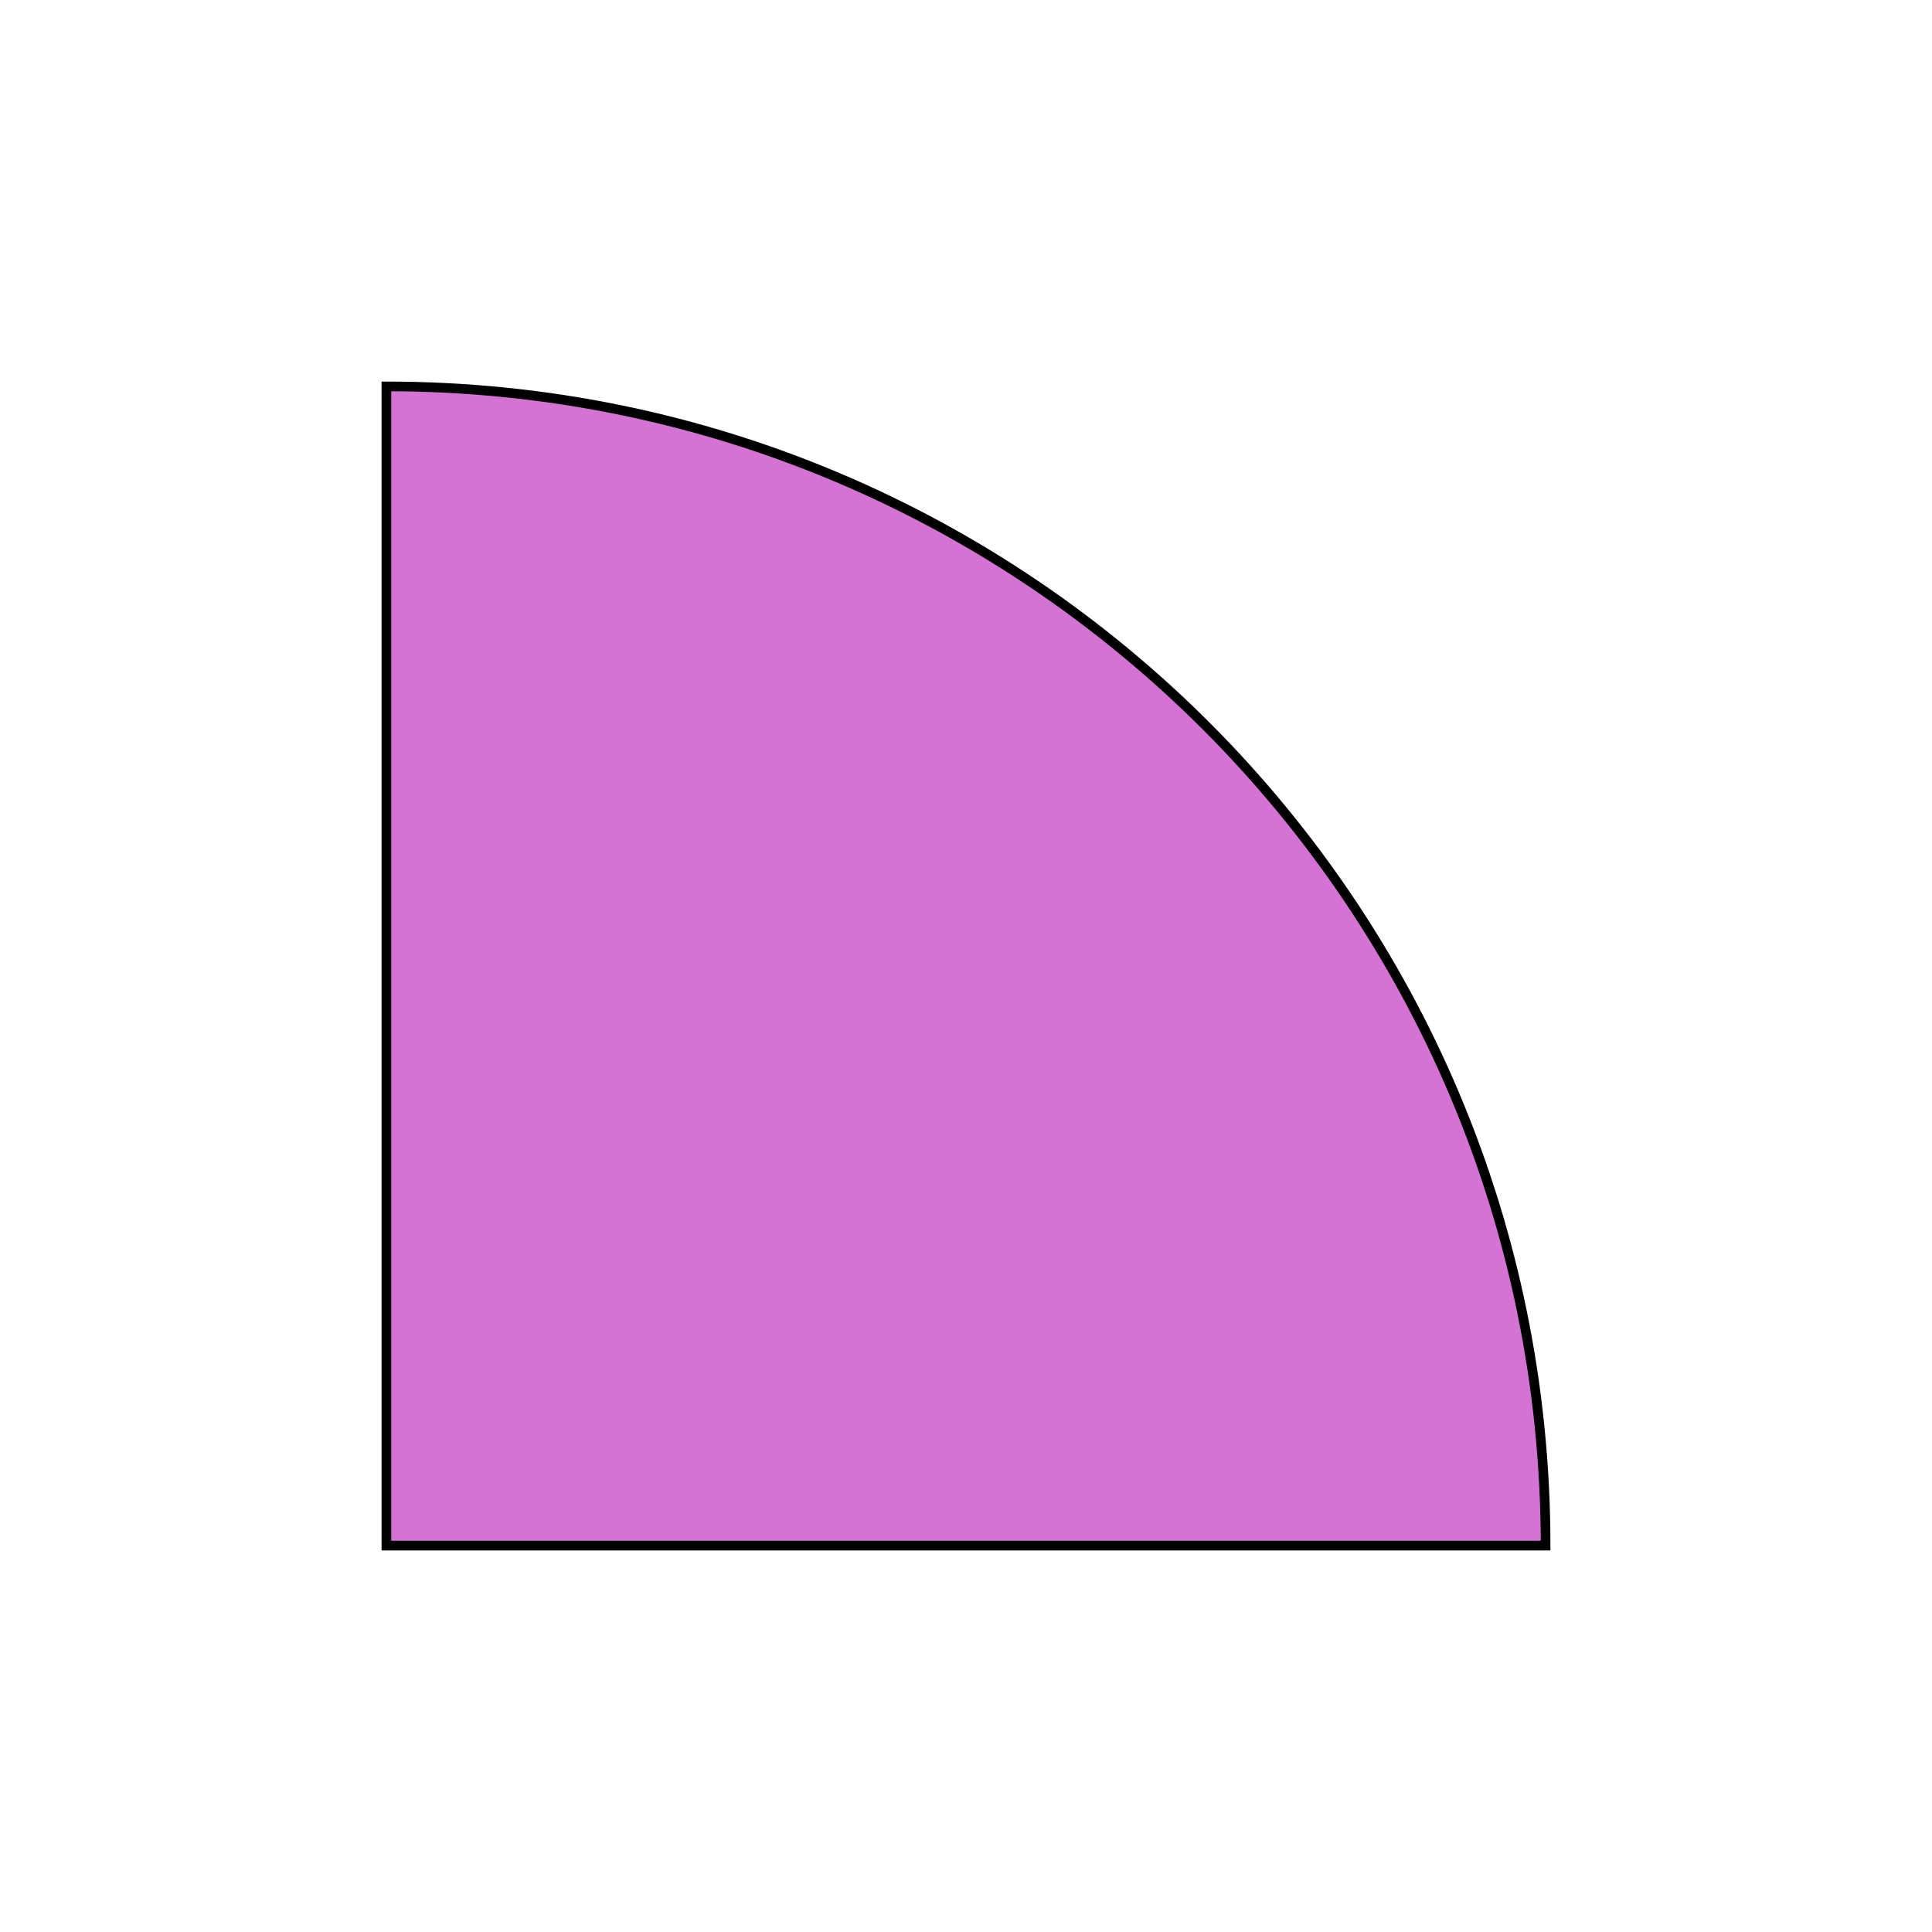
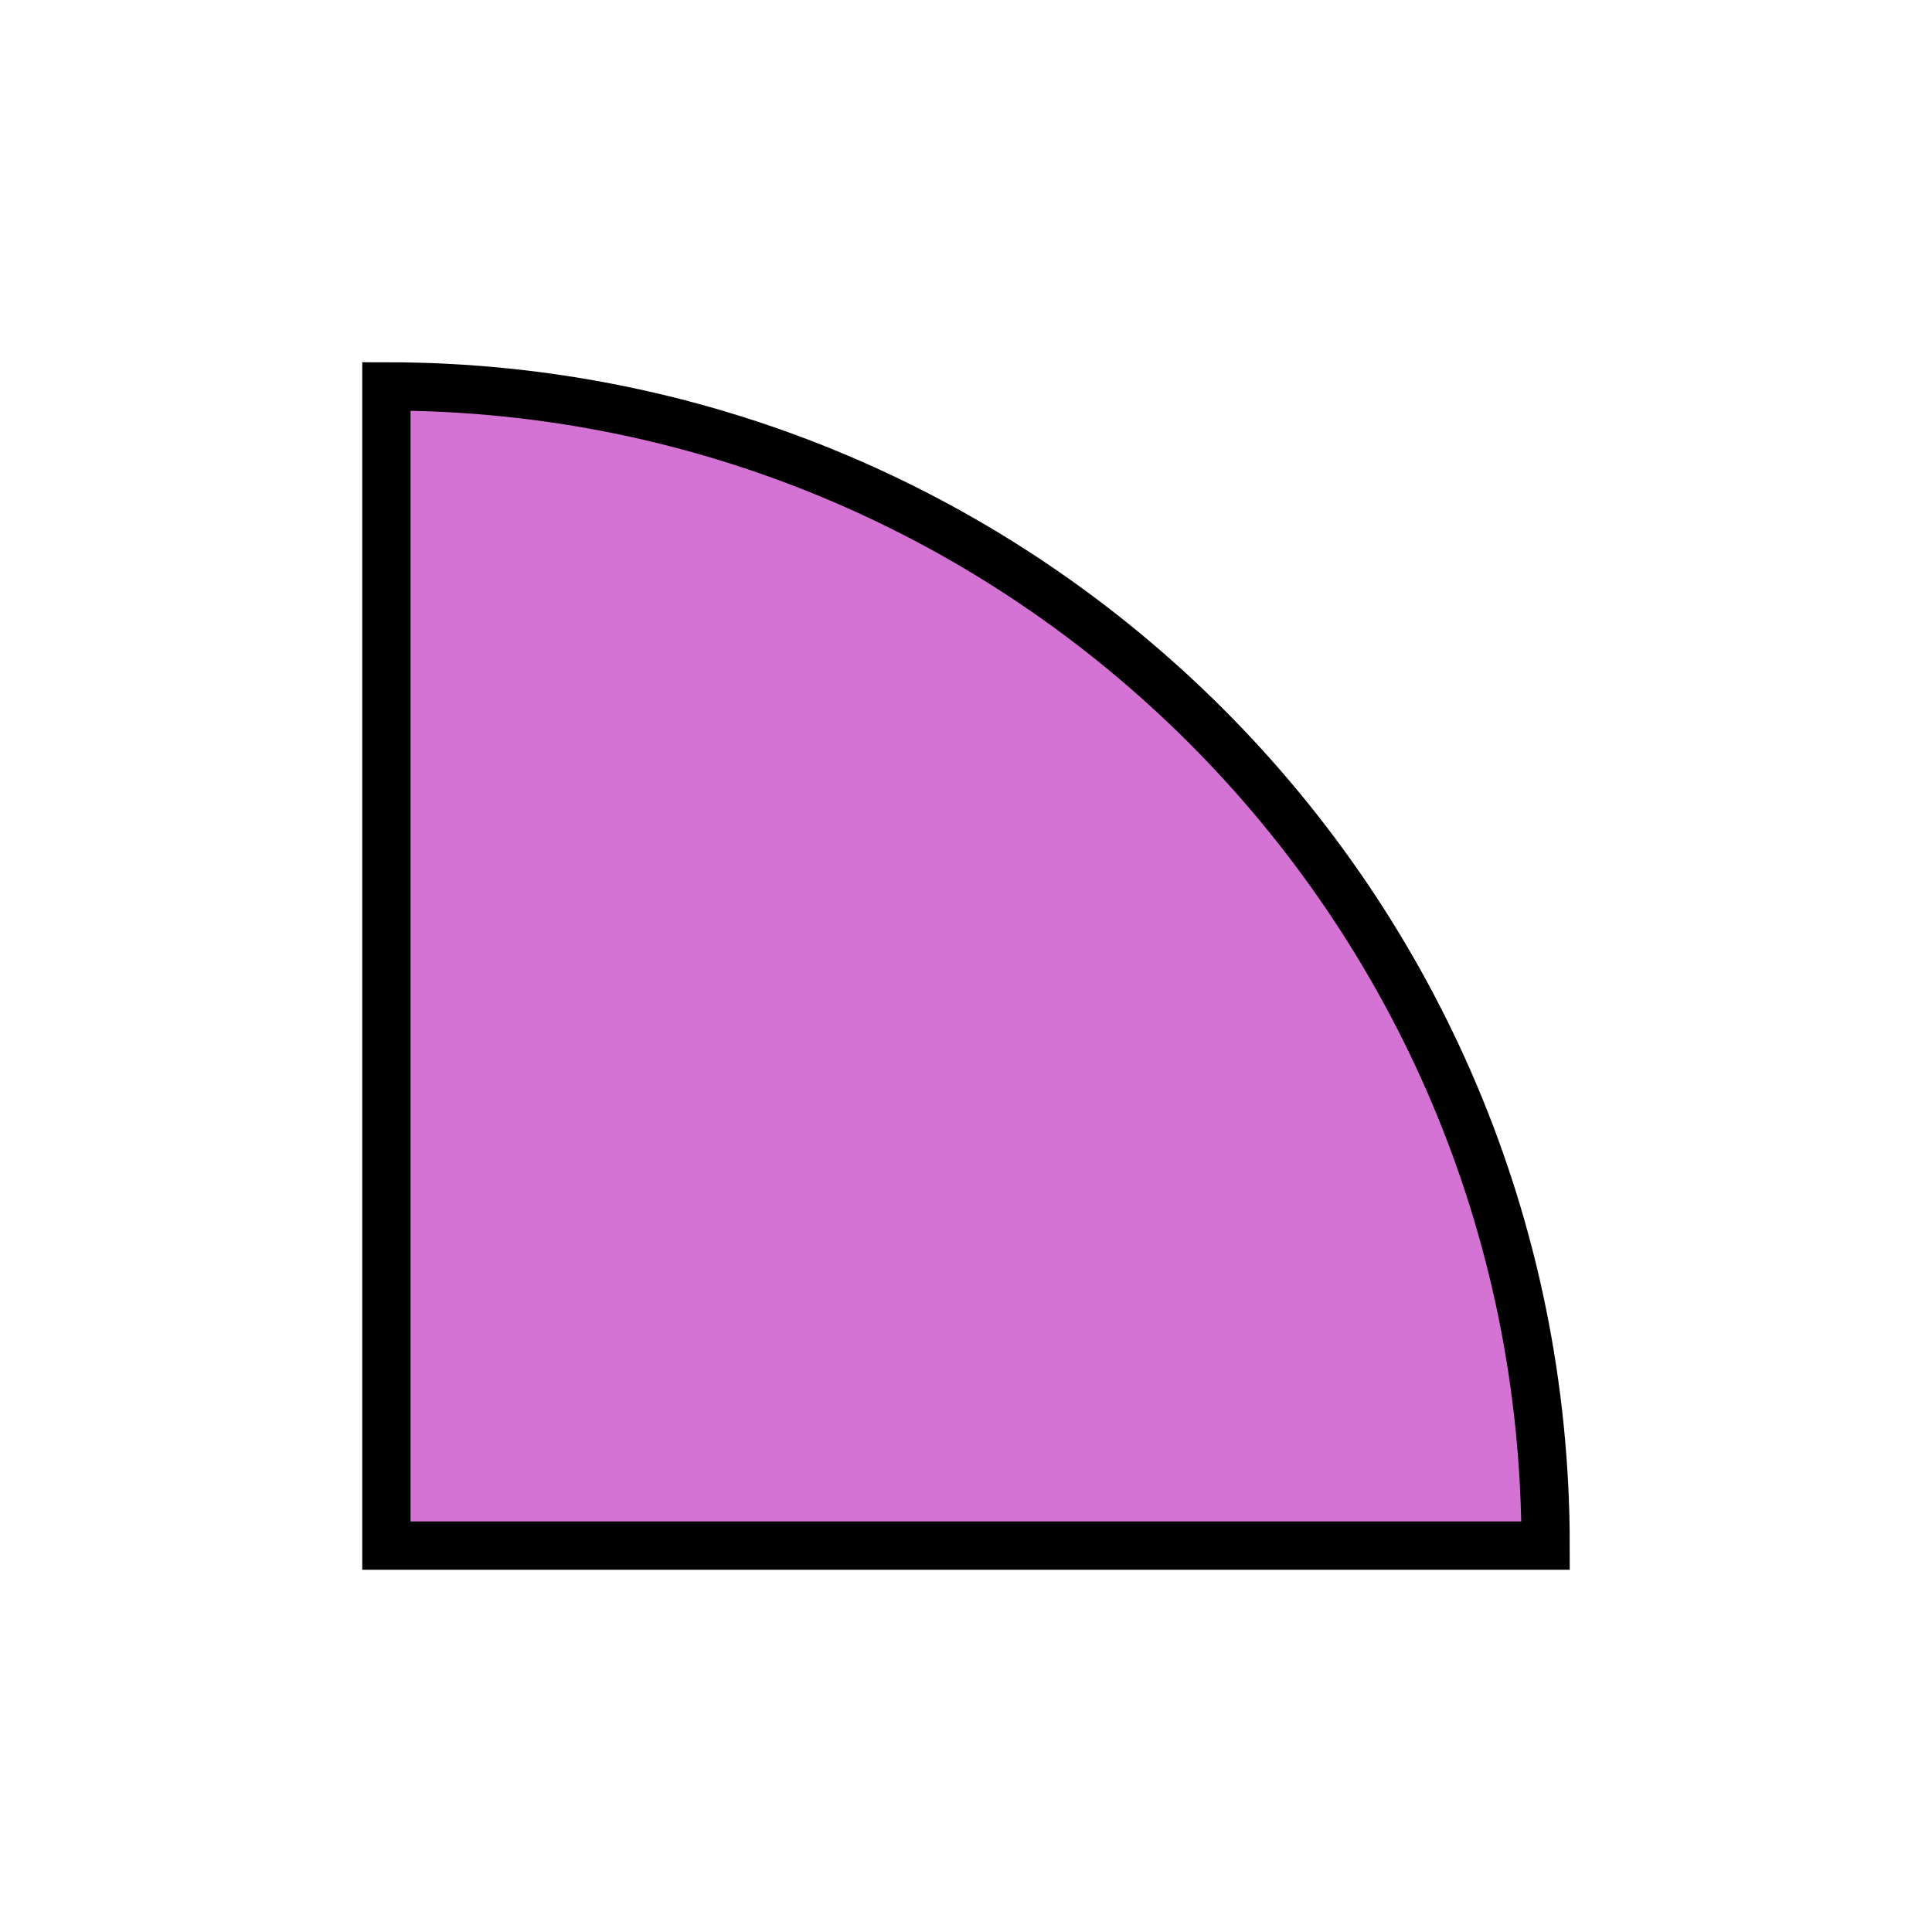
<svg xmlns="http://www.w3.org/2000/svg" version="1.1" x="0px" y="0px" viewBox="0 0 200 200" style="enable-background:new 0 0 200 200;" xml:space="preserve">
  <style type="text/css">
	path {
    fill:#d473d4;
    stroke:#000;
+     stroke-width:5;
    stroke-miterlimit:10;
  }
</style>
  <path class="st0" d="M 40 160 L 160 160 A 120 120 0 0 0 40 40 Z" />
</svg>
